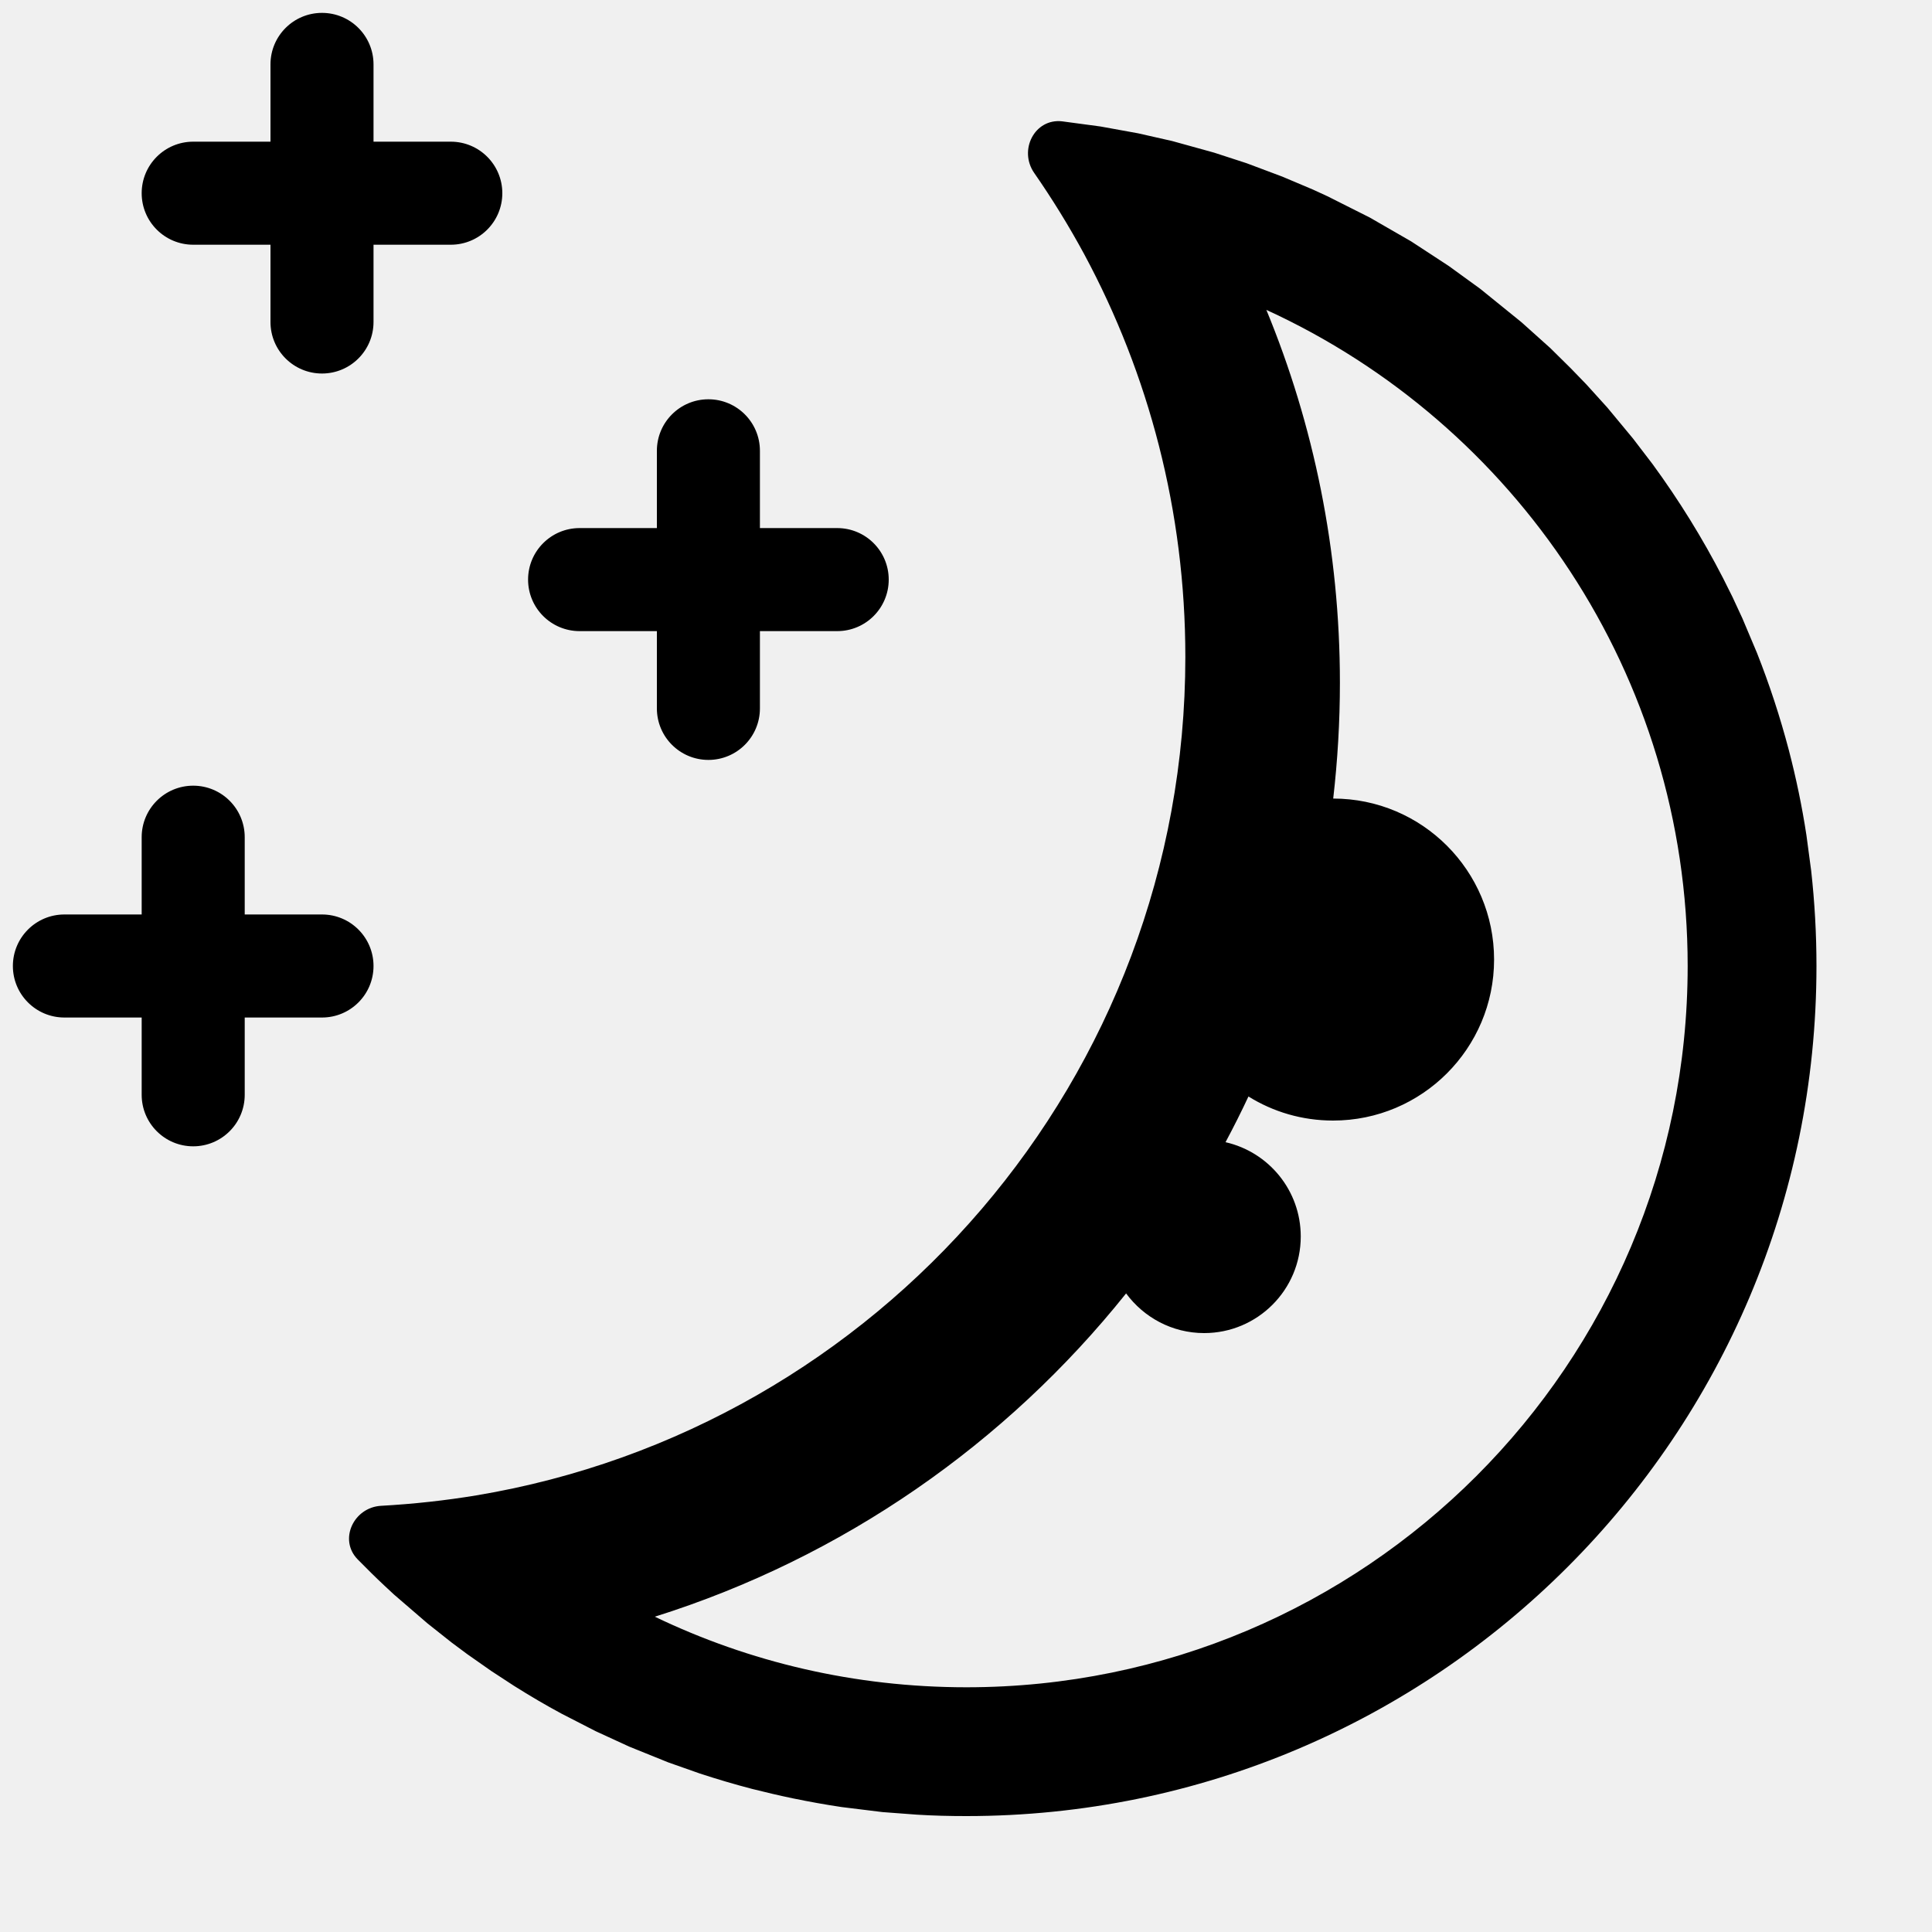
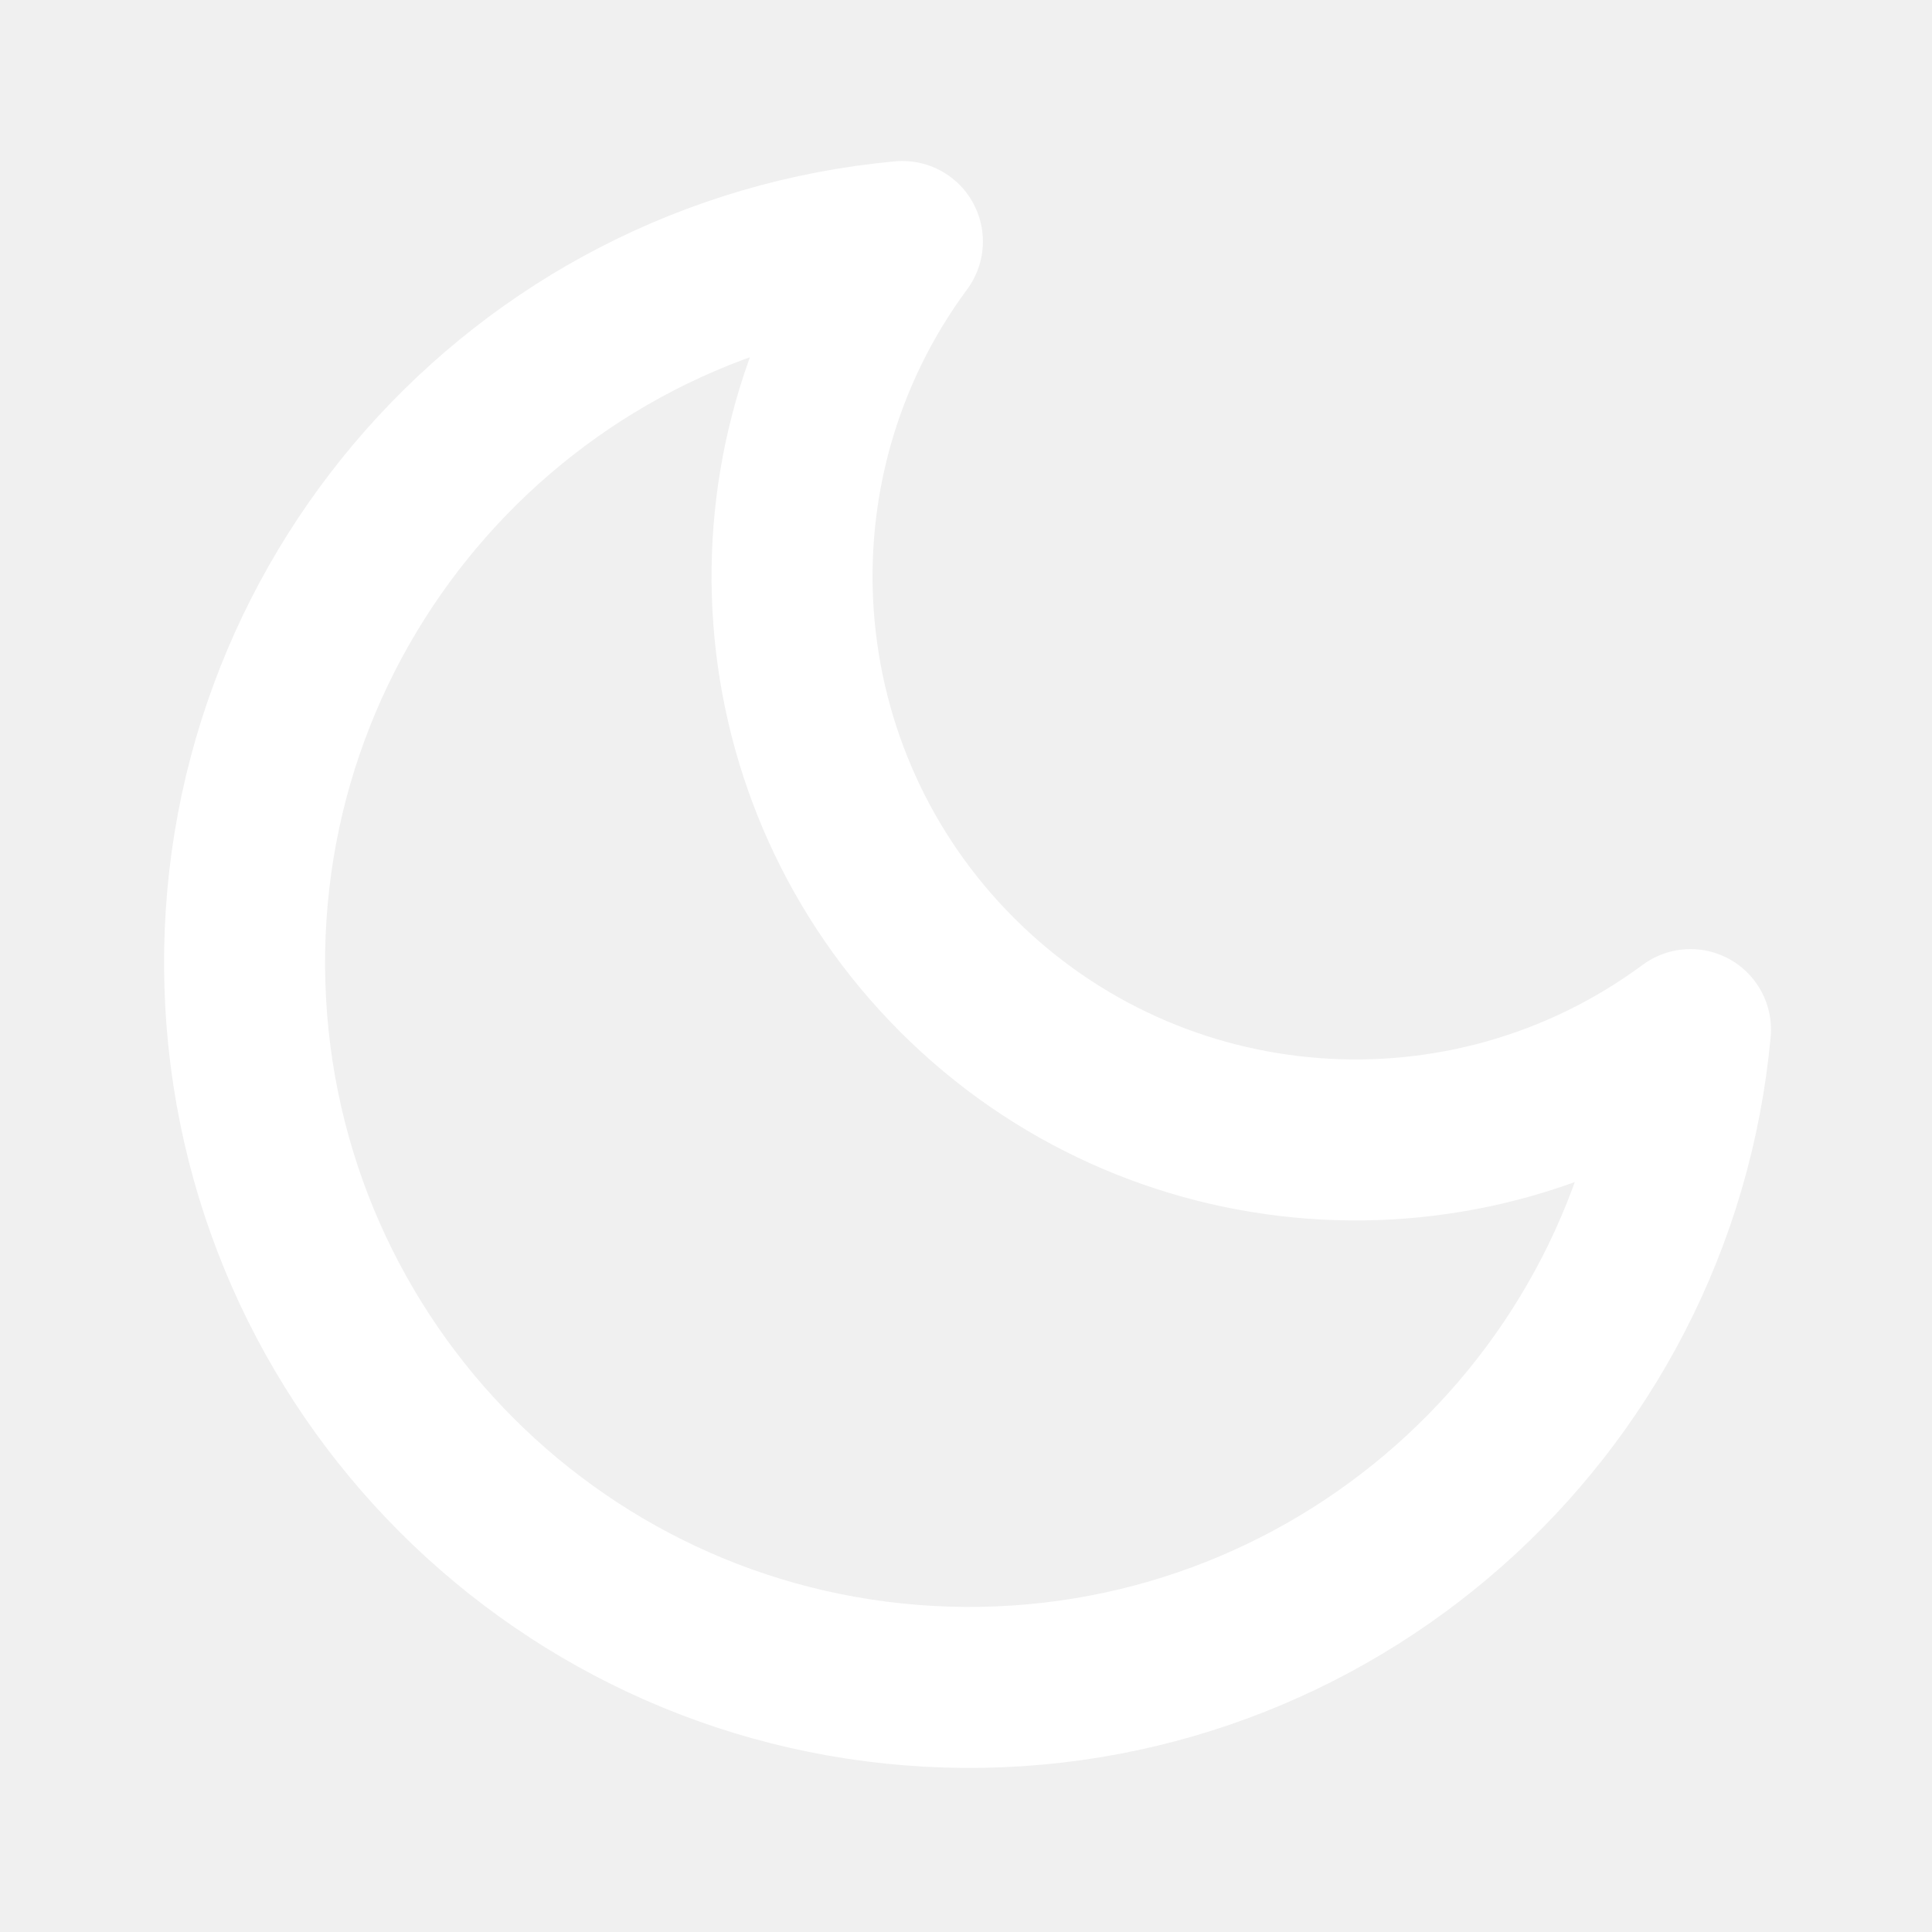
- <svg xmlns="http://www.w3.org/2000/svg" width="24" height="24" viewBox="0 0 15 15" fill="none">
-   <path fill-rule="evenodd" clip-rule="evenodd" d="M2.9 0.5C2.9 0.279 2.721 0.1 2.5 0.1C2.279 0.1 2.1 0.279 2.1 0.5V1.1H1.5C1.279 1.1 1.1 1.279 1.1 1.5C1.1 1.721 1.279 1.9 1.5 1.9H2.1V2.5C2.1 2.721 2.279 2.9 2.5 2.9C2.721 2.9 2.9 2.721 2.9 2.5V1.9H3.5C3.721 1.9 3.9 1.721 3.9 1.5C3.9 1.279 3.721 1.1 3.5 1.1H2.9V0.5ZM5.9 3.5C5.9 3.279 5.721 3.1 5.5 3.1C5.279 3.1 5.1 3.279 5.1 3.5V4.1H4.5C4.279 4.1 4.1 4.279 4.1 4.5C4.1 4.721 4.279 4.9 4.5 4.9H5.1V5.5C5.1 5.721 5.279 5.9 5.5 5.9C5.721 5.9 5.9 5.721 5.9 5.5V4.9H6.5C6.721 4.9 6.9 4.721 6.9 4.5C6.9 4.279 6.721 4.1 6.5 4.1H5.9V3.5ZM1.9 6.5C1.9 6.279 1.721 6.1 1.5 6.1C1.279 6.1 1.1 6.279 1.1 6.5V7.1H0.5C0.279 7.1 0.1 7.279 0.1 7.5C0.1 7.721 0.279 7.9 0.5 7.9H1.1V8.5C1.1 8.721 1.279 8.9 1.5 8.9C1.721 8.9 1.9 8.721 1.9 8.5V7.9H2.5C2.721 7.9 2.9 7.721 2.9 7.5C2.9 7.279 2.721 7.1 2.5 7.1H1.9V6.5ZM8.544 0.982L8.246 0.942C8.033 0.918 7.907 1.165 8.029 1.342C8.17 1.545 8.3 1.756 8.418 1.974C8.919 2.905 9.203 3.969 9.203 5.1C9.203 8.372 6.822 11.088 3.699 11.61C3.457 11.65 3.21 11.677 2.96 11.691C2.746 11.702 2.627 11.954 2.777 12.107C2.846 12.177 2.915 12.246 2.987 12.313L3.059 12.38L3.319 12.604L3.507 12.753L3.628 12.843L3.815 12.974L3.991 13.089C4.112 13.165 4.235 13.238 4.362 13.306L4.625 13.441L4.886 13.561L5.188 13.683L5.432 13.769C5.566 13.813 5.701 13.853 5.839 13.889C5.943 13.915 6.048 13.94 6.154 13.962C6.28 13.988 6.407 14.011 6.535 14.03L6.852 14.069L7.119 14.089C7.246 14.097 7.374 14.1 7.503 14.1C11.148 14.1 14.103 11.145 14.103 7.5C14.103 7.25 14.089 7.004 14.062 6.761L14.025 6.484C13.991 6.261 13.945 6.041 13.889 5.826C13.821 5.567 13.738 5.314 13.641 5.069L13.528 4.801L13.451 4.635L13.377 4.487C13.218 4.178 13.035 3.883 12.831 3.604L12.678 3.404L12.479 3.164L12.316 2.984L12.196 2.86L12.036 2.702L11.813 2.502L11.492 2.242L11.248 2.065L10.956 1.874L10.635 1.689L10.307 1.524L10.194 1.472L9.955 1.371L9.678 1.267L9.426 1.185L9.101 1.095L8.836 1.035L8.544 0.982ZM10.403 5.3C10.403 4.276 10.2 3.298 9.832 2.406C11.762 3.29 13.103 5.239 13.103 7.5C13.103 10.593 10.596 13.1 7.503 13.1C6.636 13.1 5.816 12.904 5.084 12.552C6.542 12.094 7.811 11.208 8.743 10.042C8.88 10.228 9.1 10.35 9.349 10.35C9.763 10.35 10.099 10.014 10.099 9.6C10.099 9.243 9.85 8.944 9.515 8.868C9.577 8.752 9.637 8.633 9.693 8.513C9.884 8.632 10.109 8.7 10.35 8.7C11.04 8.7 11.6 8.14 11.6 7.45C11.6 6.76 11.041 6.2 10.351 6.2C10.385 5.905 10.403 5.605 10.403 5.3Z" fill="currentColor" />
+ <svg xmlns="http://www.w3.org/2000/svg" stroke="white" fill="none" stroke-width="2" viewBox="0 0 24 24" stroke-linecap="round" stroke-linejoin="round" height="1em" width="1em">
+   <path d="M21 12.79A9 9 0 1 1 11.21 3 7 7 0 0 0 21 12.79z" />
</svg>
